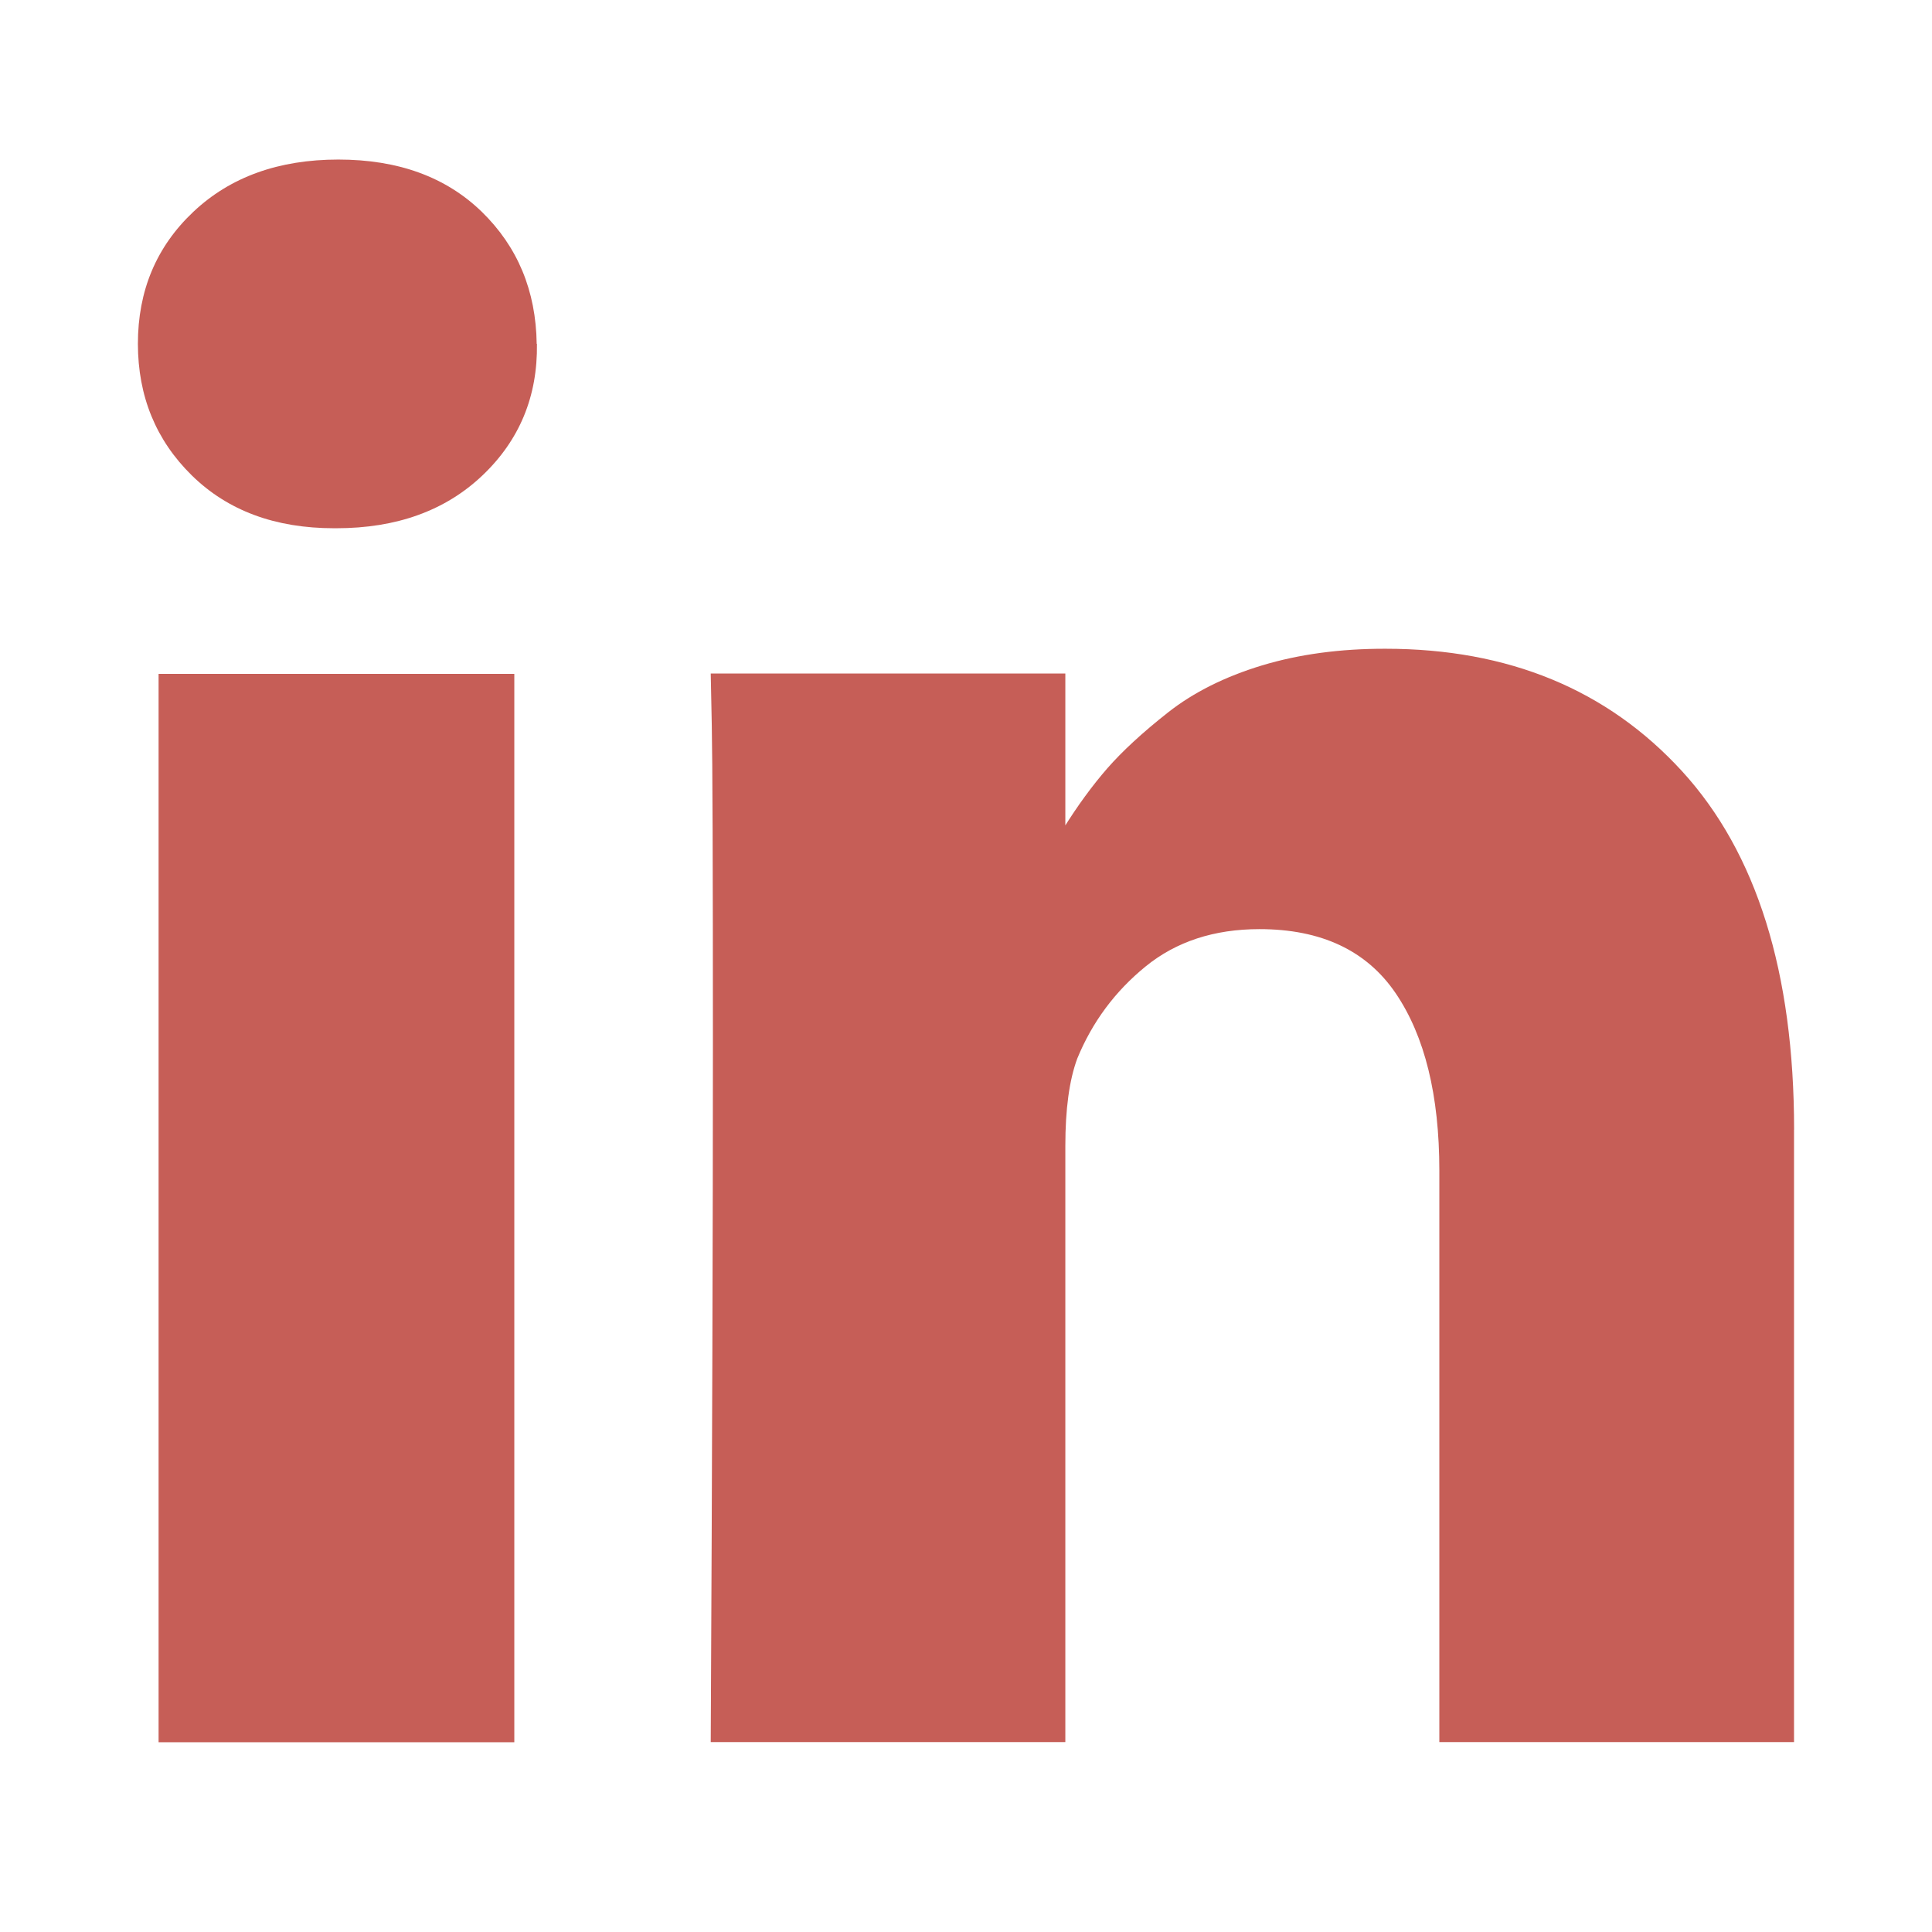
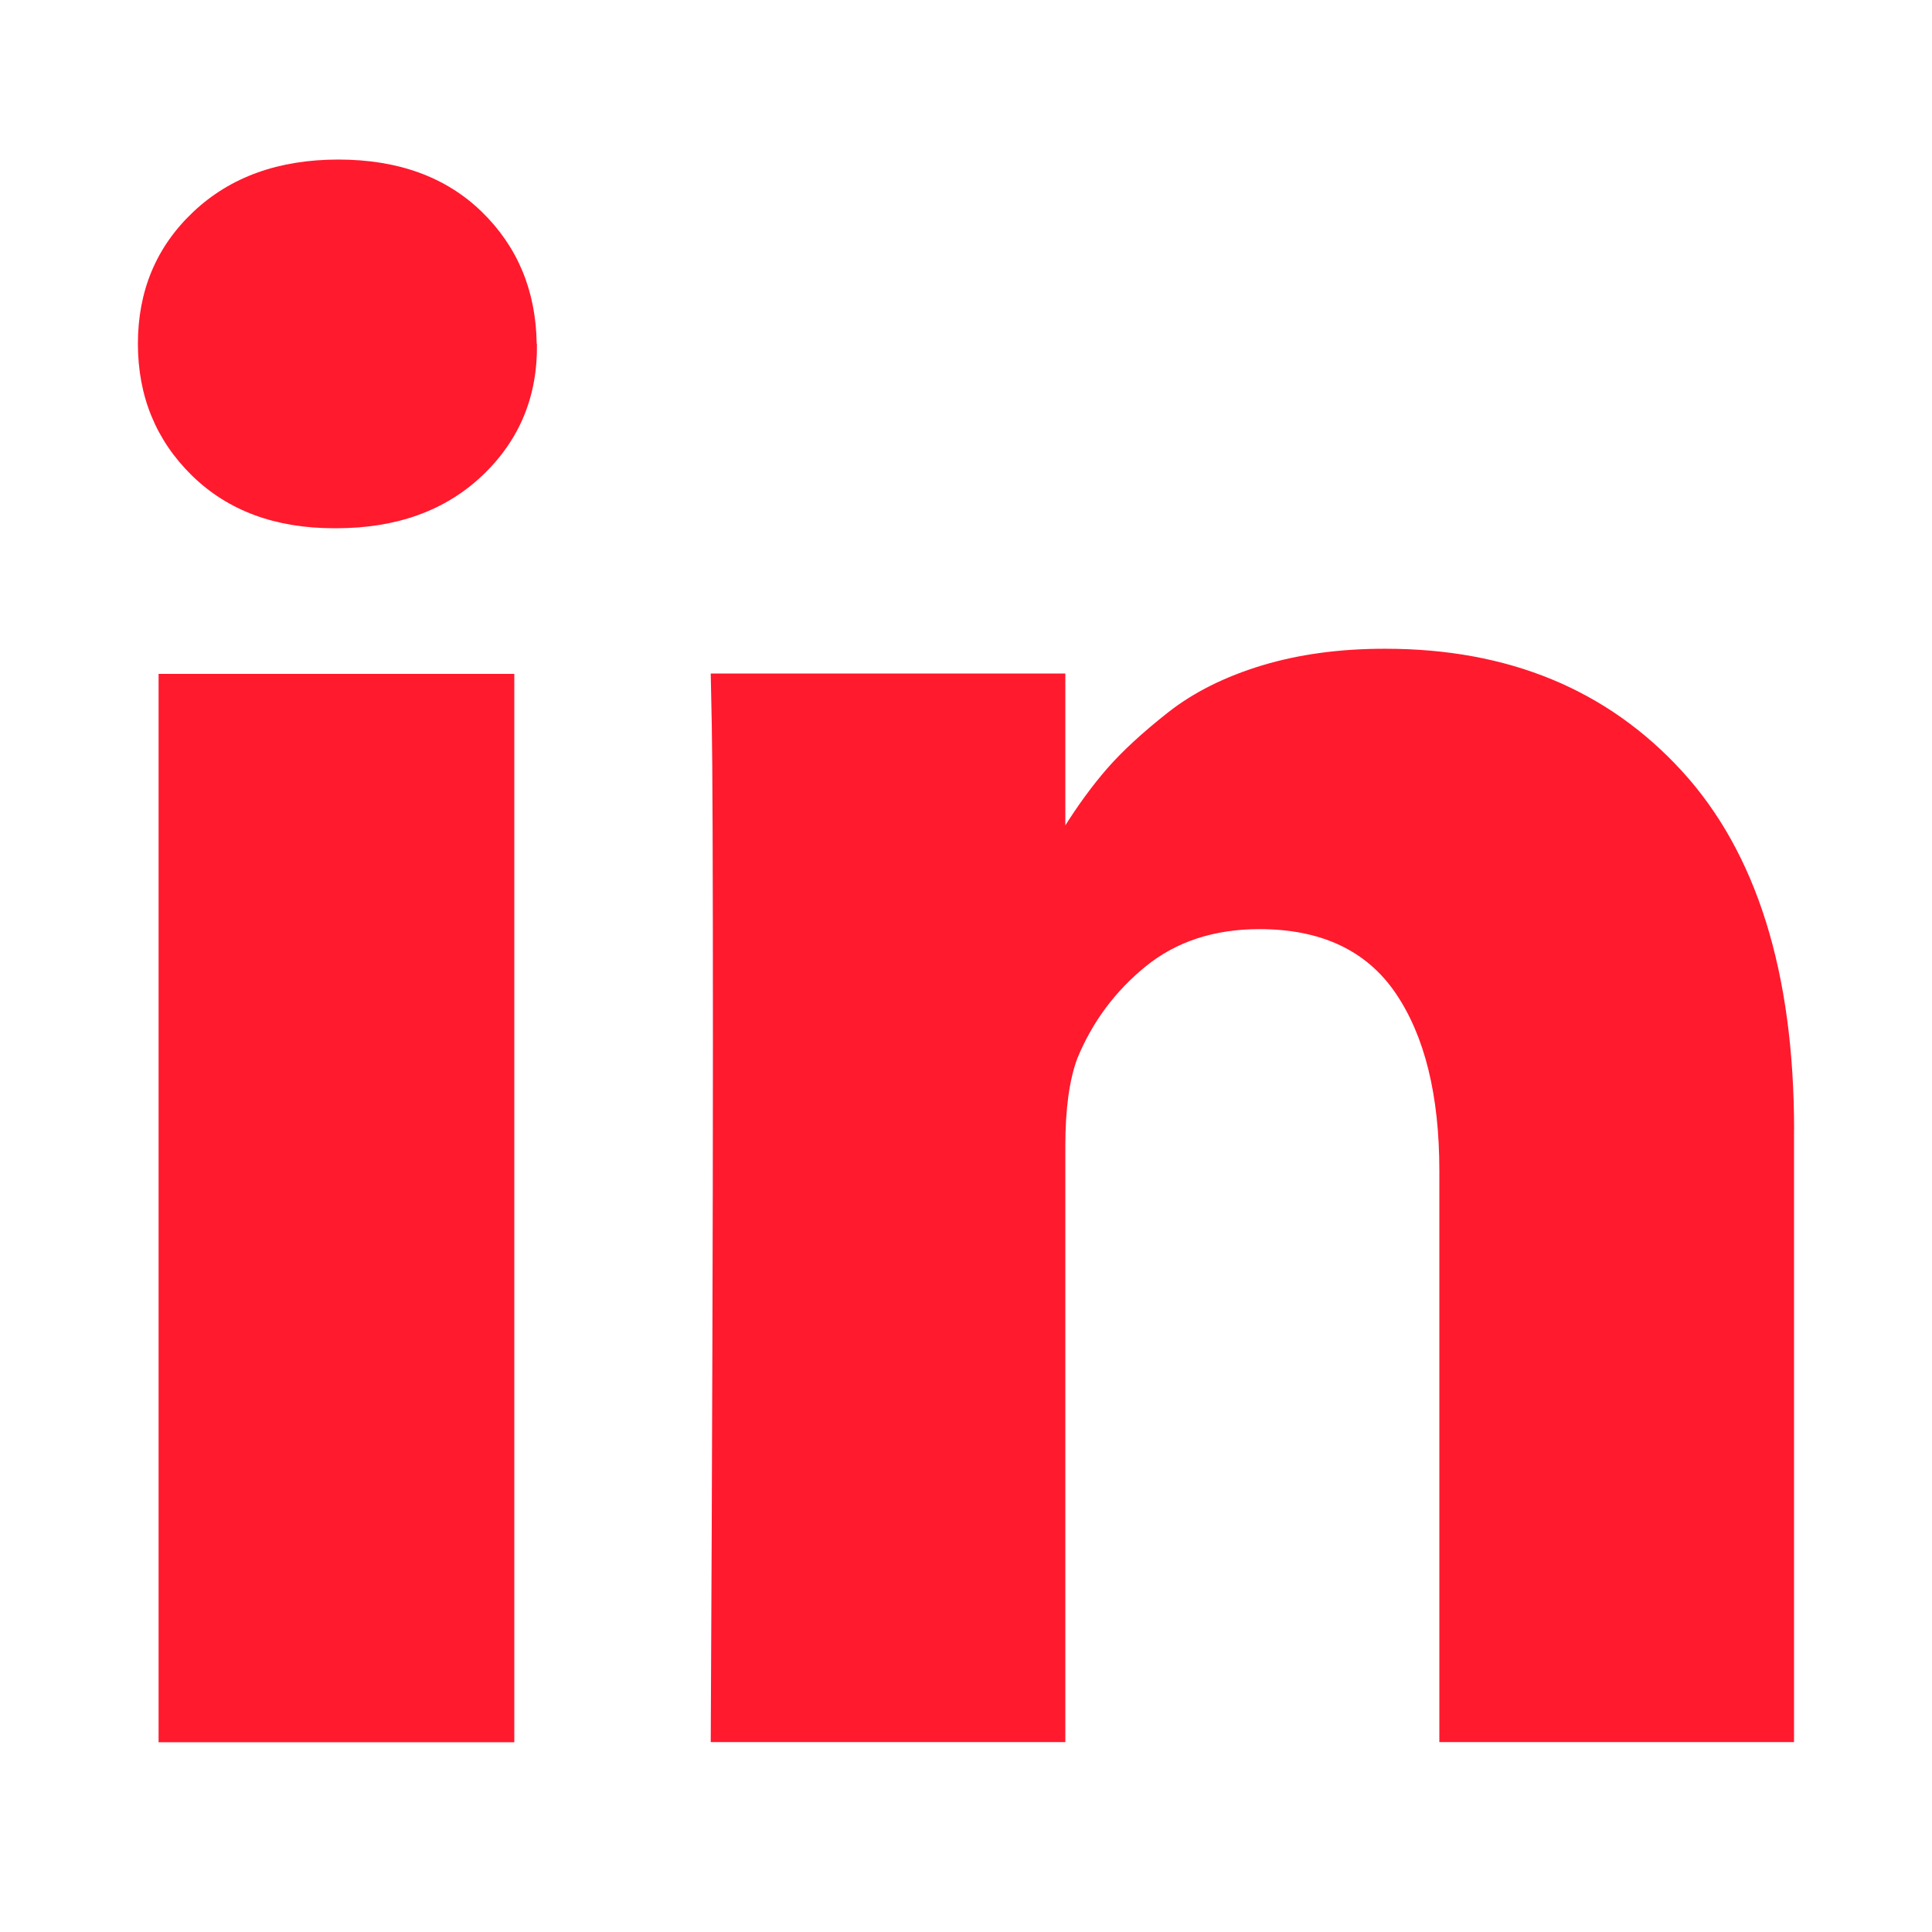
<svg xmlns="http://www.w3.org/2000/svg" width="24" height="24" viewBox="0 0 24 24" fill="none">
-   <path d="M6.389 8.371V21.643H1.97V8.371H6.389ZM6.67 4.272C6.679 4.923 6.454 5.468 5.993 5.906C5.533 6.343 4.927 6.562 4.178 6.562H4.15C3.418 6.562 2.829 6.343 2.383 5.906C1.937 5.468 1.714 4.923 1.713 4.272C1.713 3.611 1.942 3.065 2.402 2.631C2.861 2.198 3.462 1.982 4.203 1.982C4.945 1.982 5.539 2.198 5.985 2.631C6.43 3.065 6.658 3.611 6.667 4.272H6.67ZM22.286 14.035V21.641H17.88V14.542C17.88 13.605 17.699 12.871 17.338 12.339C16.977 11.808 16.413 11.542 15.645 11.542C15.082 11.542 14.611 11.697 14.232 12.005C13.852 12.314 13.569 12.695 13.382 13.15C13.283 13.418 13.234 13.779 13.234 14.235V21.641H8.829C8.847 18.079 8.856 15.19 8.856 12.975C8.856 10.761 8.851 9.439 8.842 9.01L8.829 8.367H13.234V10.296H13.207C13.385 10.01 13.568 9.76 13.755 9.545C13.943 9.33 14.195 9.098 14.511 8.849C14.828 8.6 15.216 8.406 15.677 8.266C16.138 8.127 16.649 8.058 17.211 8.059C18.738 8.059 19.966 8.566 20.894 9.579C21.822 10.593 22.286 12.078 22.287 14.033L22.286 14.035Z" fill="#C65E57" />
+   <path d="M6.389 8.371V21.643H1.97V8.371H6.389ZM6.67 4.272C6.679 4.923 6.454 5.468 5.993 5.906C5.533 6.343 4.927 6.562 4.178 6.562H4.15C3.418 6.562 2.829 6.343 2.383 5.906C1.937 5.468 1.714 4.923 1.713 4.272C1.713 3.611 1.942 3.065 2.402 2.631C2.861 2.198 3.462 1.982 4.203 1.982C4.945 1.982 5.539 2.198 5.985 2.631C6.43 3.065 6.658 3.611 6.667 4.272H6.67ZM22.286 14.035V21.641H17.88V14.542C17.88 13.605 17.699 12.871 17.338 12.339C16.977 11.808 16.413 11.542 15.645 11.542C15.082 11.542 14.611 11.697 14.232 12.005C13.852 12.314 13.569 12.695 13.382 13.15C13.283 13.418 13.234 13.779 13.234 14.235V21.641H8.829C8.847 18.079 8.856 15.19 8.856 12.975C8.856 10.761 8.851 9.439 8.842 9.01L8.829 8.367H13.234V10.296H13.207C13.385 10.01 13.568 9.76 13.755 9.545C13.943 9.33 14.195 9.098 14.511 8.849C14.828 8.6 15.216 8.406 15.677 8.266C16.138 8.127 16.649 8.058 17.211 8.059C18.738 8.059 19.966 8.566 20.894 9.579C21.822 10.593 22.286 12.078 22.287 14.033L22.286 14.035Z" fill="#FF1A2E" />
</svg>
